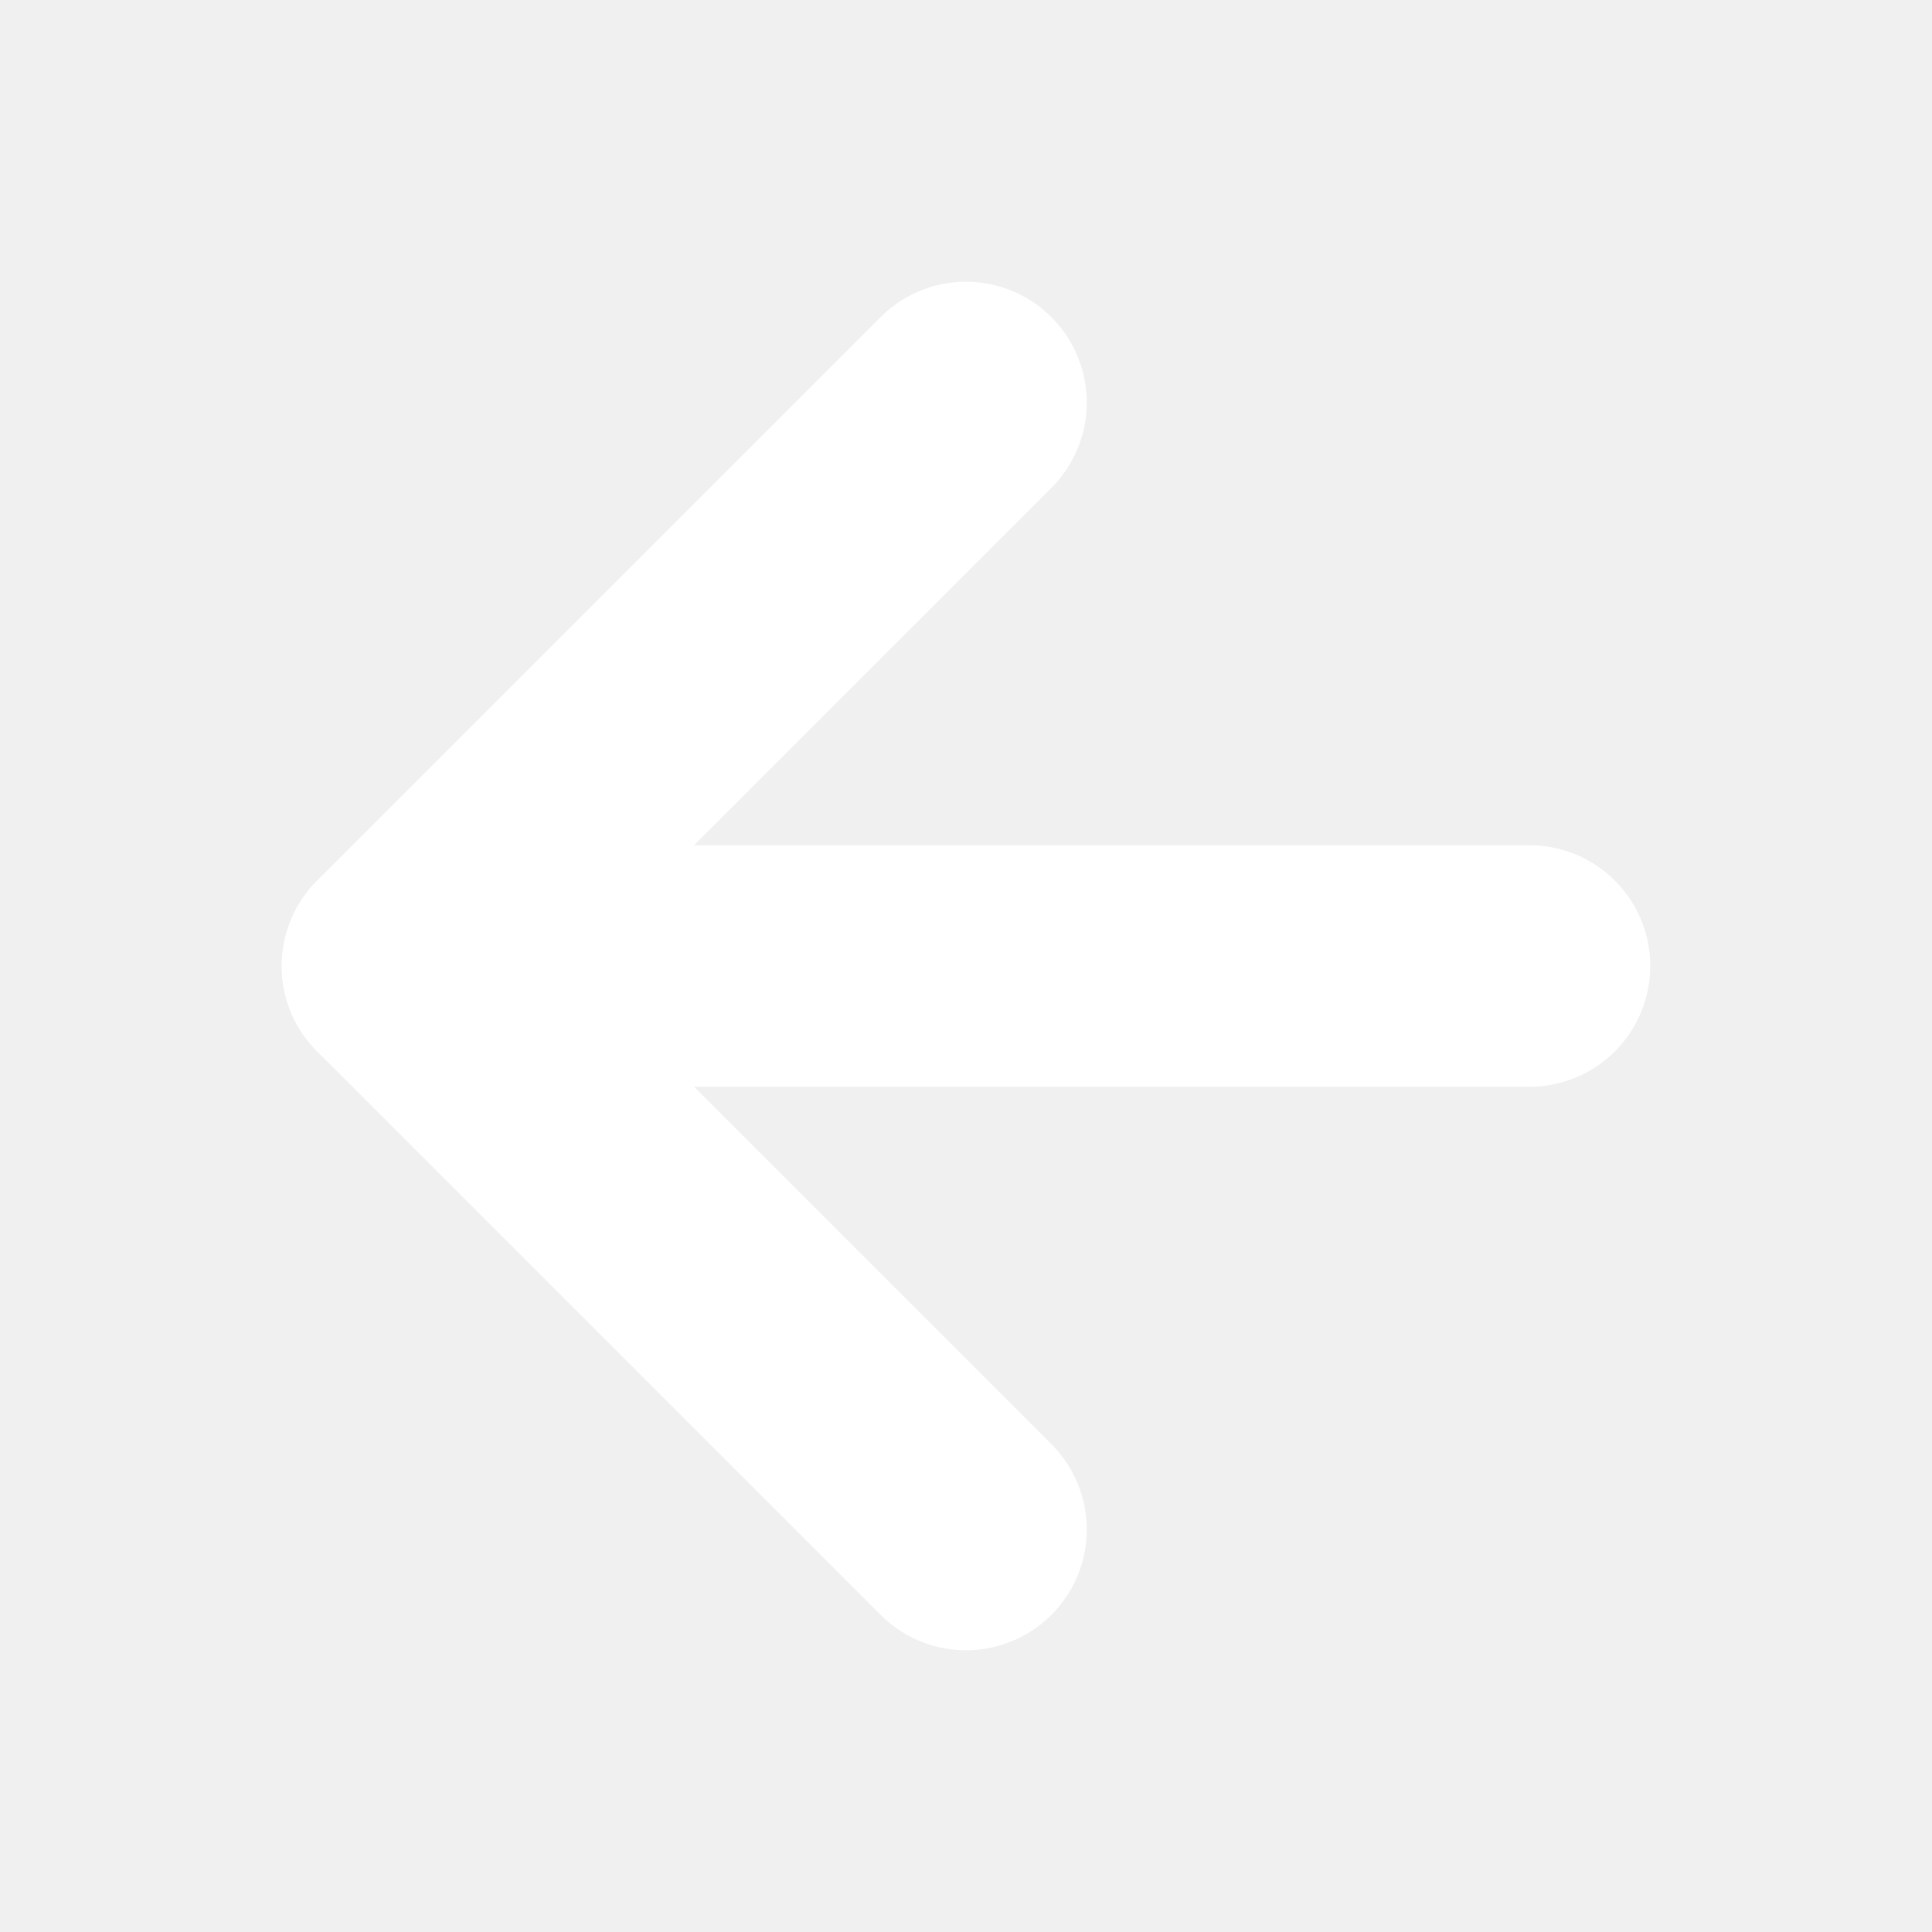
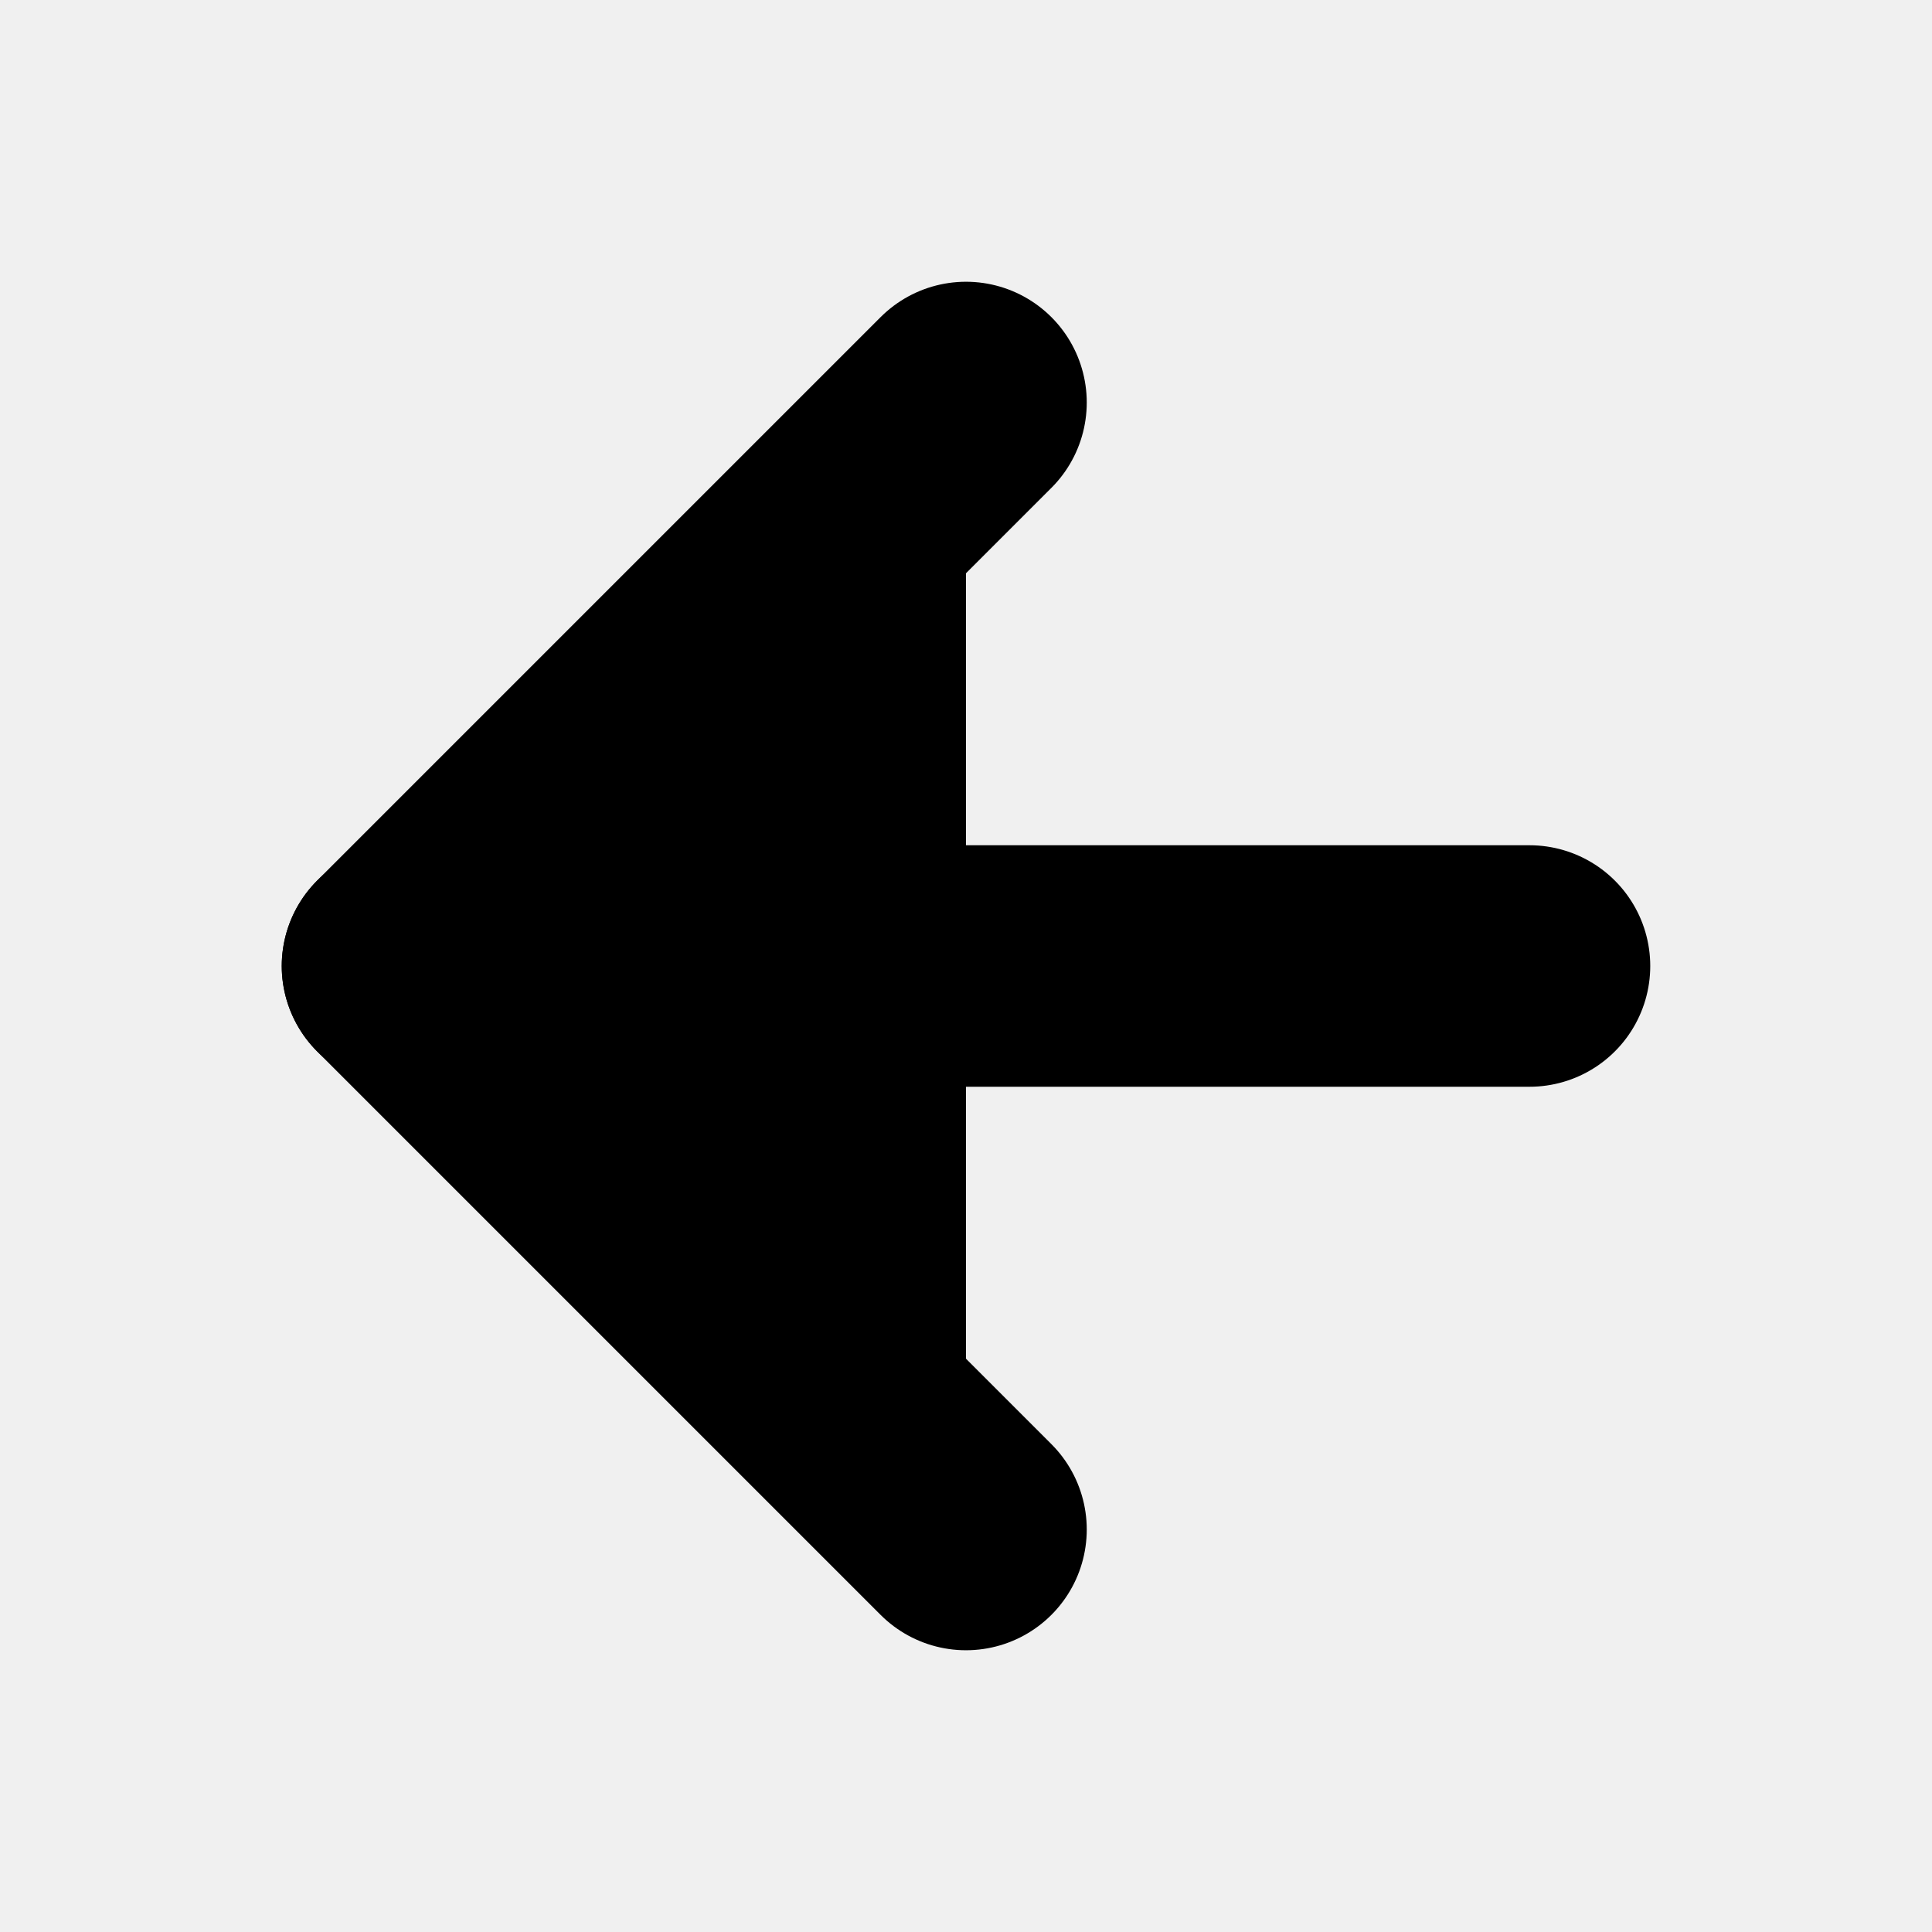
- <svg xmlns="http://www.w3.org/2000/svg" width="24" height="24" viewBox="0 0 24 24" fill="none">
-   <path d="M19 12L5 12" stroke="white" stroke-width="3" stroke-linecap="round" stroke-linejoin="round" />
-   <path d="M12 19L5 12L12 5" stroke="white" stroke-width="3" stroke-linecap="round" stroke-linejoin="round" />
+ <svg xmlns="http://www.w3.org/2000/svg" width="24" height="24" viewBox="0 0 24 24" fill="#000000">
+   <path d="M19 12L5 12" stroke="#000000" stroke-width="3" stroke-linecap="round" stroke-linejoin="round" />
+   <path d="M12 19L5 12L12 5" stroke="#000000" stroke-width="3" stroke-linecap="round" stroke-linejoin="round" />
</svg>
